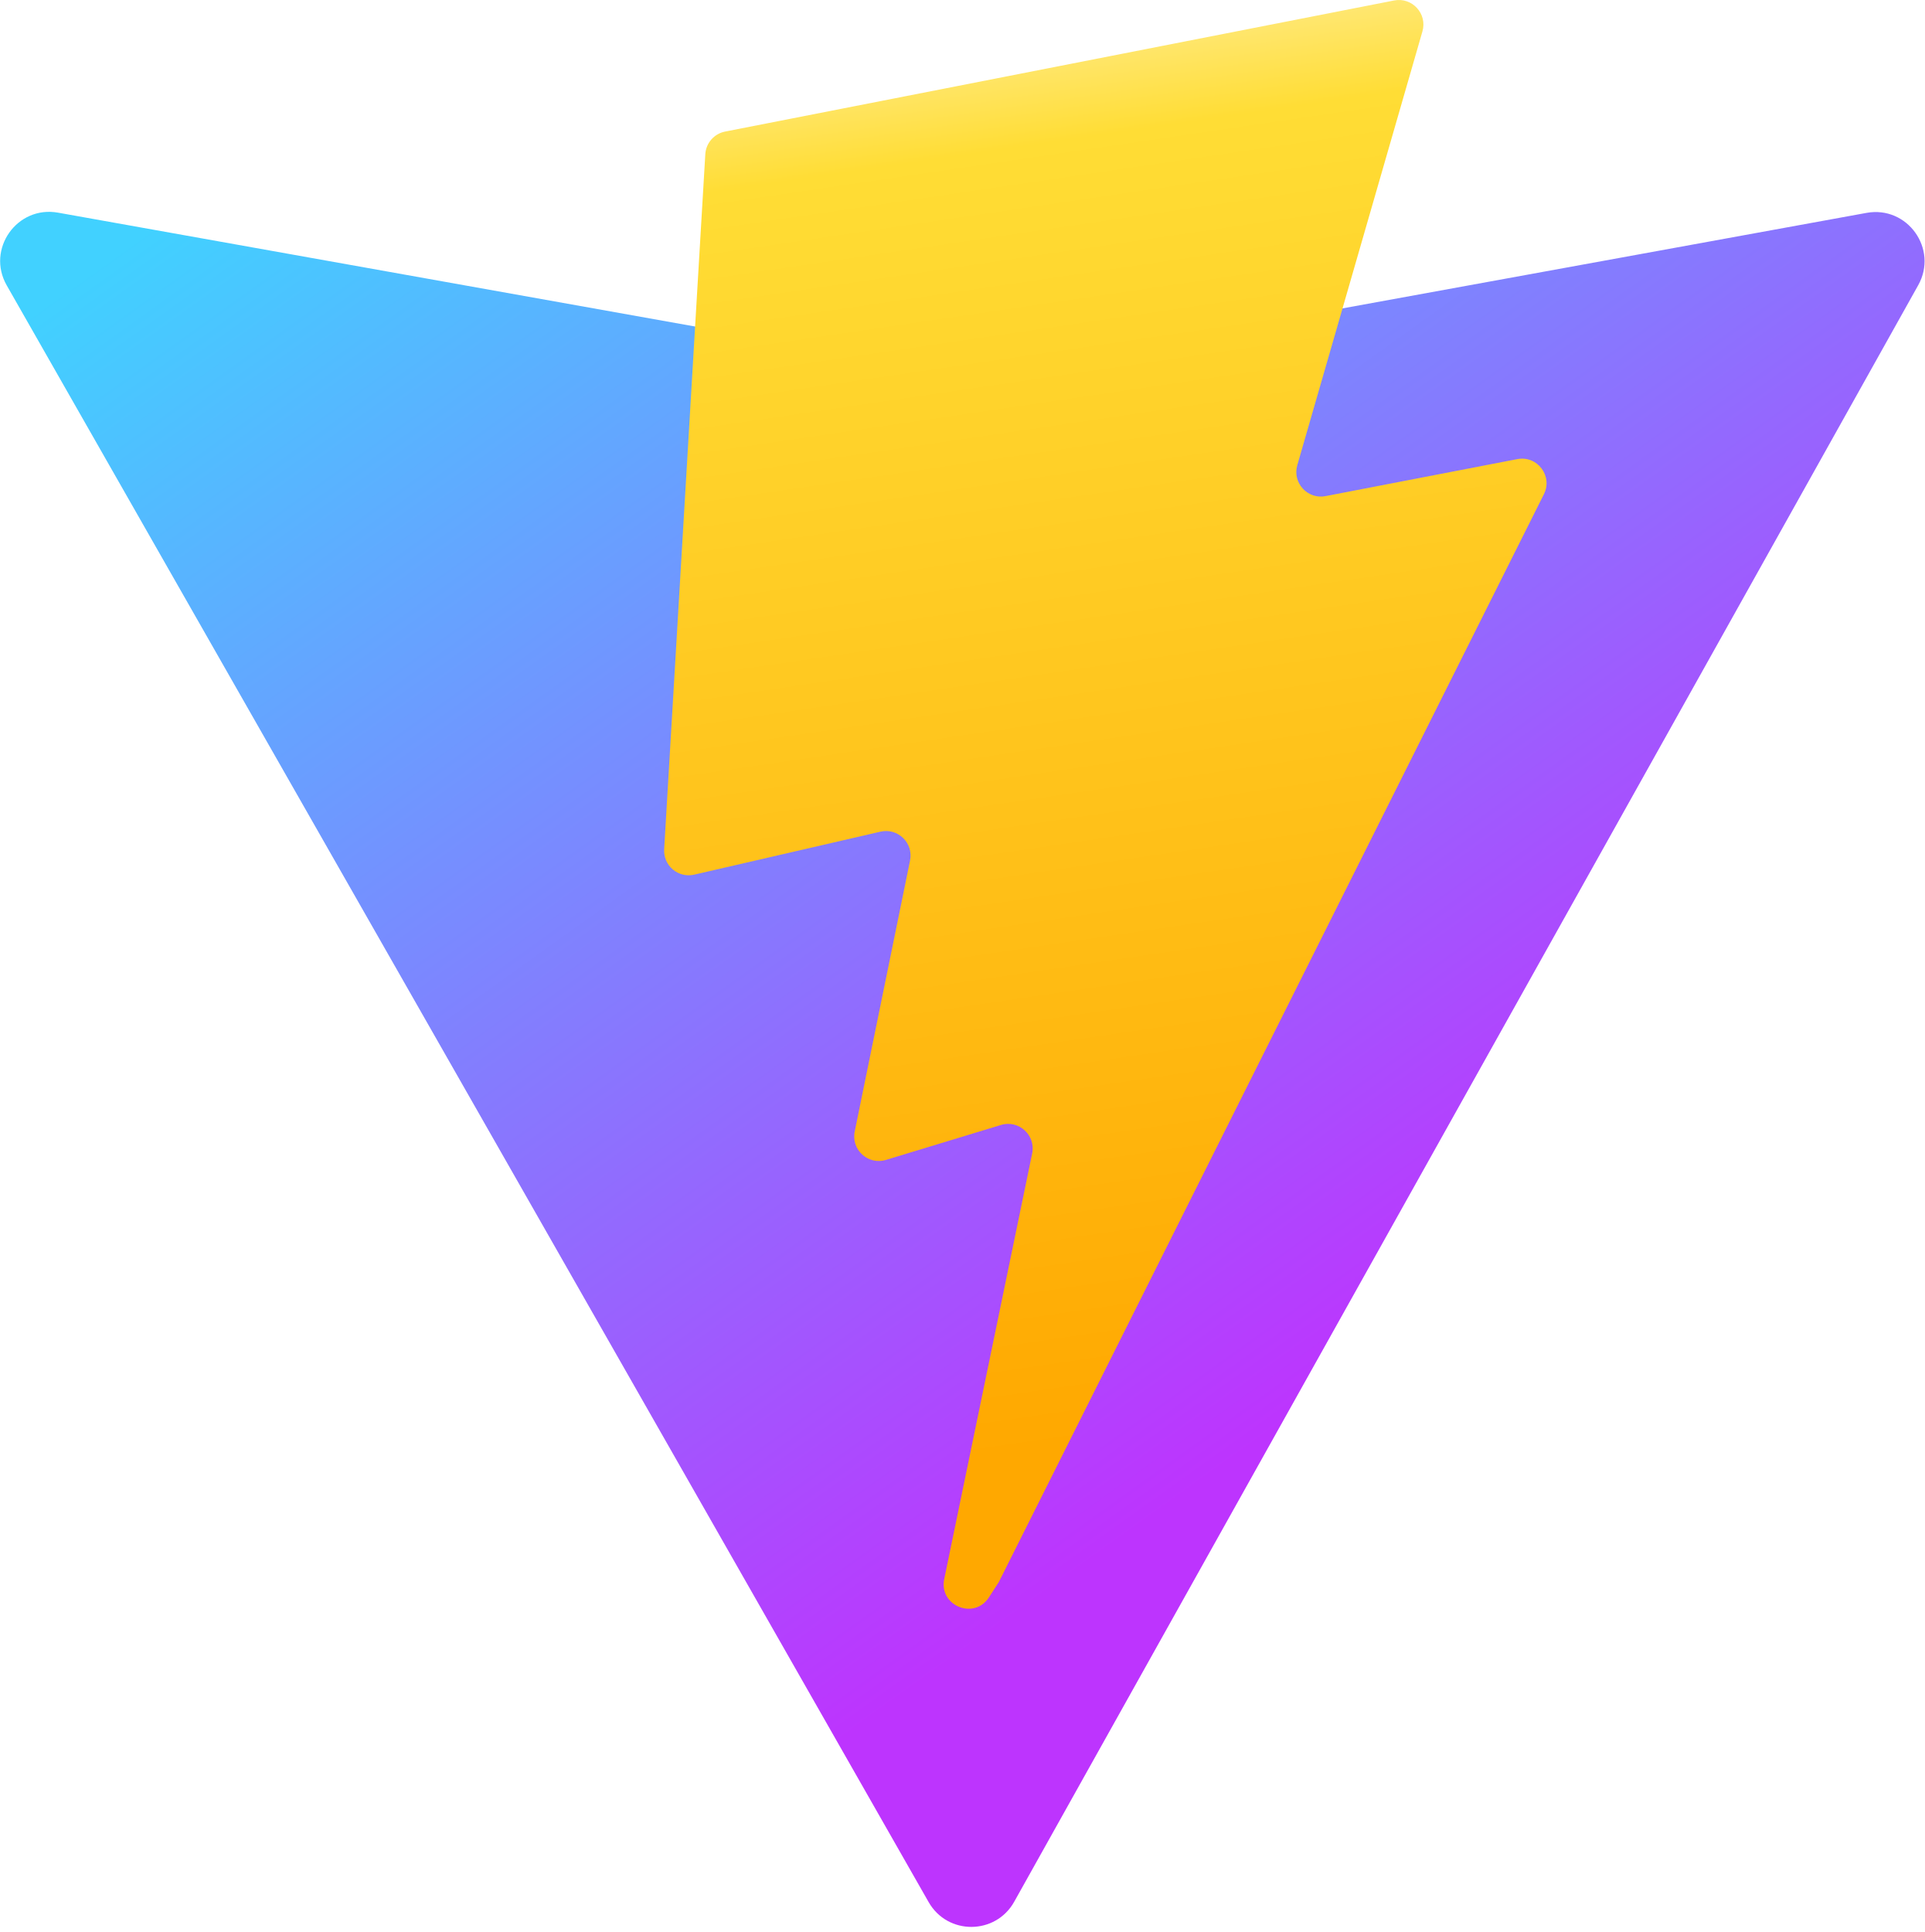
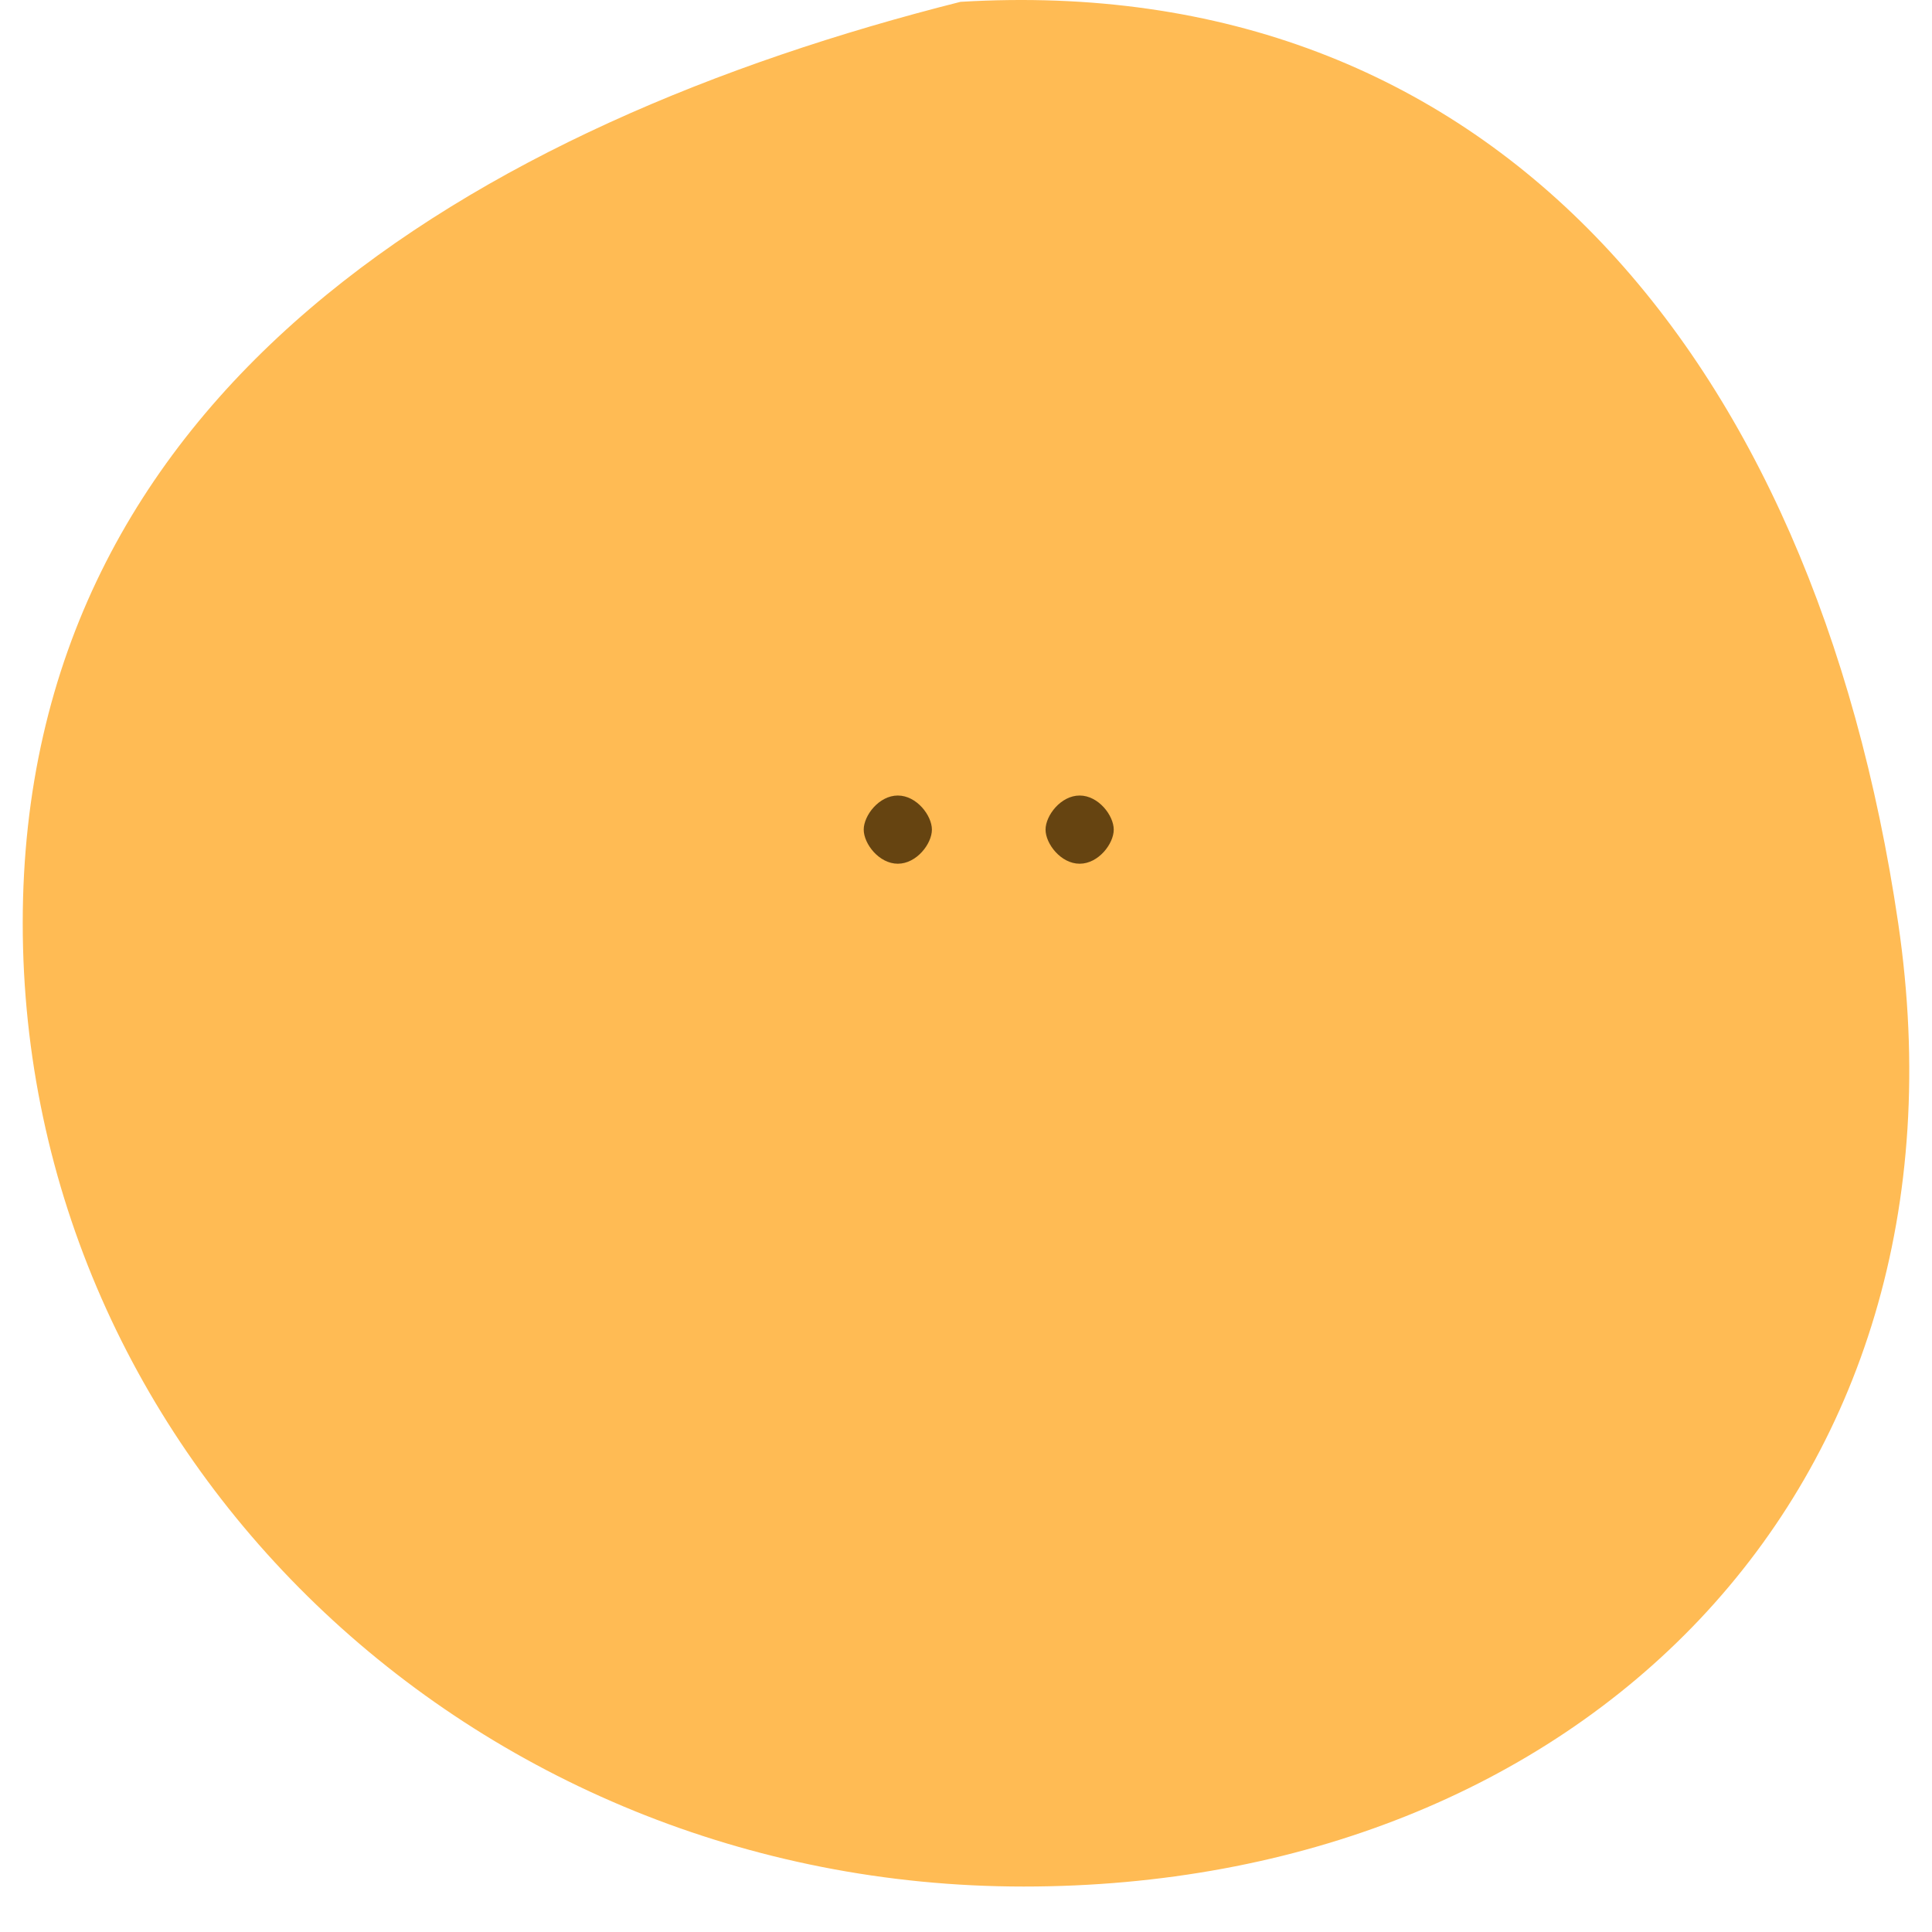
- <svg xmlns="http://www.w3.org/2000/svg" aria-hidden="true" role="img" class="iconify iconify--logos" width="31.88" height="32" preserveAspectRatio="xMidYMid meet" viewBox="0 0 256 257">
-   <defs>
-     <linearGradient id="IconifyId1813088fe1fbc01fb466" x1="-.828%" x2="57.636%" y1="7.652%" y2="78.411%">
-       <stop offset="0%" stop-color="#41D1FF" />
-       <stop offset="100%" stop-color="#BD34FE" />
-     </linearGradient>
-     <linearGradient id="IconifyId1813088fe1fbc01fb467" x1="43.376%" x2="50.316%" y1="2.242%" y2="89.03%">
-       <stop offset="0%" stop-color="#FFEA83" />
-       <stop offset="8.333%" stop-color="#FFDD35" />
-       <stop offset="100%" stop-color="#FFA800" />
-     </linearGradient>
-   </defs>
-   <path fill="url(#IconifyId1813088fe1fbc01fb466)" d="M255.153 37.938L134.897 252.976c-2.483 4.44-8.862 4.466-11.382.048L.875 37.958c-2.746-4.814 1.371-10.646 6.827-9.67l120.385 21.517a6.537 6.537 0 0 0 2.322-.004l117.867-21.483c5.438-.991 9.574 4.796 6.877 9.62Z" />
-   <path fill="url(#IconifyId1813088fe1fbc01fb467)" d="M185.432.063L96.44 17.501a3.268 3.268 0 0 0-2.634 3.014l-5.474 92.456a3.268 3.268 0 0 0 3.997 3.378l24.777-5.718c2.318-.535 4.413 1.507 3.936 3.838l-7.361 36.047c-.495 2.426 1.782 4.5 4.151 3.78l15.304-4.649c2.372-.72 4.652 1.36 4.15 3.788l-11.698 56.621c-.732 3.542 3.979 5.473 5.943 2.437l1.313-2.028l72.516-144.72c1.215-2.423-.88-5.186-3.54-4.672l-25.505 4.922c-2.396.462-4.435-1.77-3.759-4.114l16.646-57.705c.677-2.35-1.37-4.583-3.769-4.113Z" />
+ <svg xmlns="http://www.w3.org/2000/svg" width="85" height="85" viewBox="0 0 85 85" fill="none">
+   <path d="M83.512 40.609C87.22 65.764 69.358 83 45.037 83C20.716 83 1 64.021 1 40.609C1 17.197 20.933 5.461 42.256 0.081C65.433 -1.317 79.803 15.454 83.512 40.609Z" fill="#FFBB54" />
+   <path d="M41 36.5C41 37.121 40.328 38 39.5 38C38.672 38 38 37.121 38 36.5C38 35.879 38.672 35 39.5 35C40.328 35 41 35.879 41 36.5Z" fill="#664411" />
+   <path d="M49 36.5C49 37.121 48.328 38 47.5 38C46.672 38 46 37.121 46 36.5C46 35.879 46.672 35 47.5 35C48.328 35 49 35.879 49 36.5Z" fill="#664411" />
</svg>
